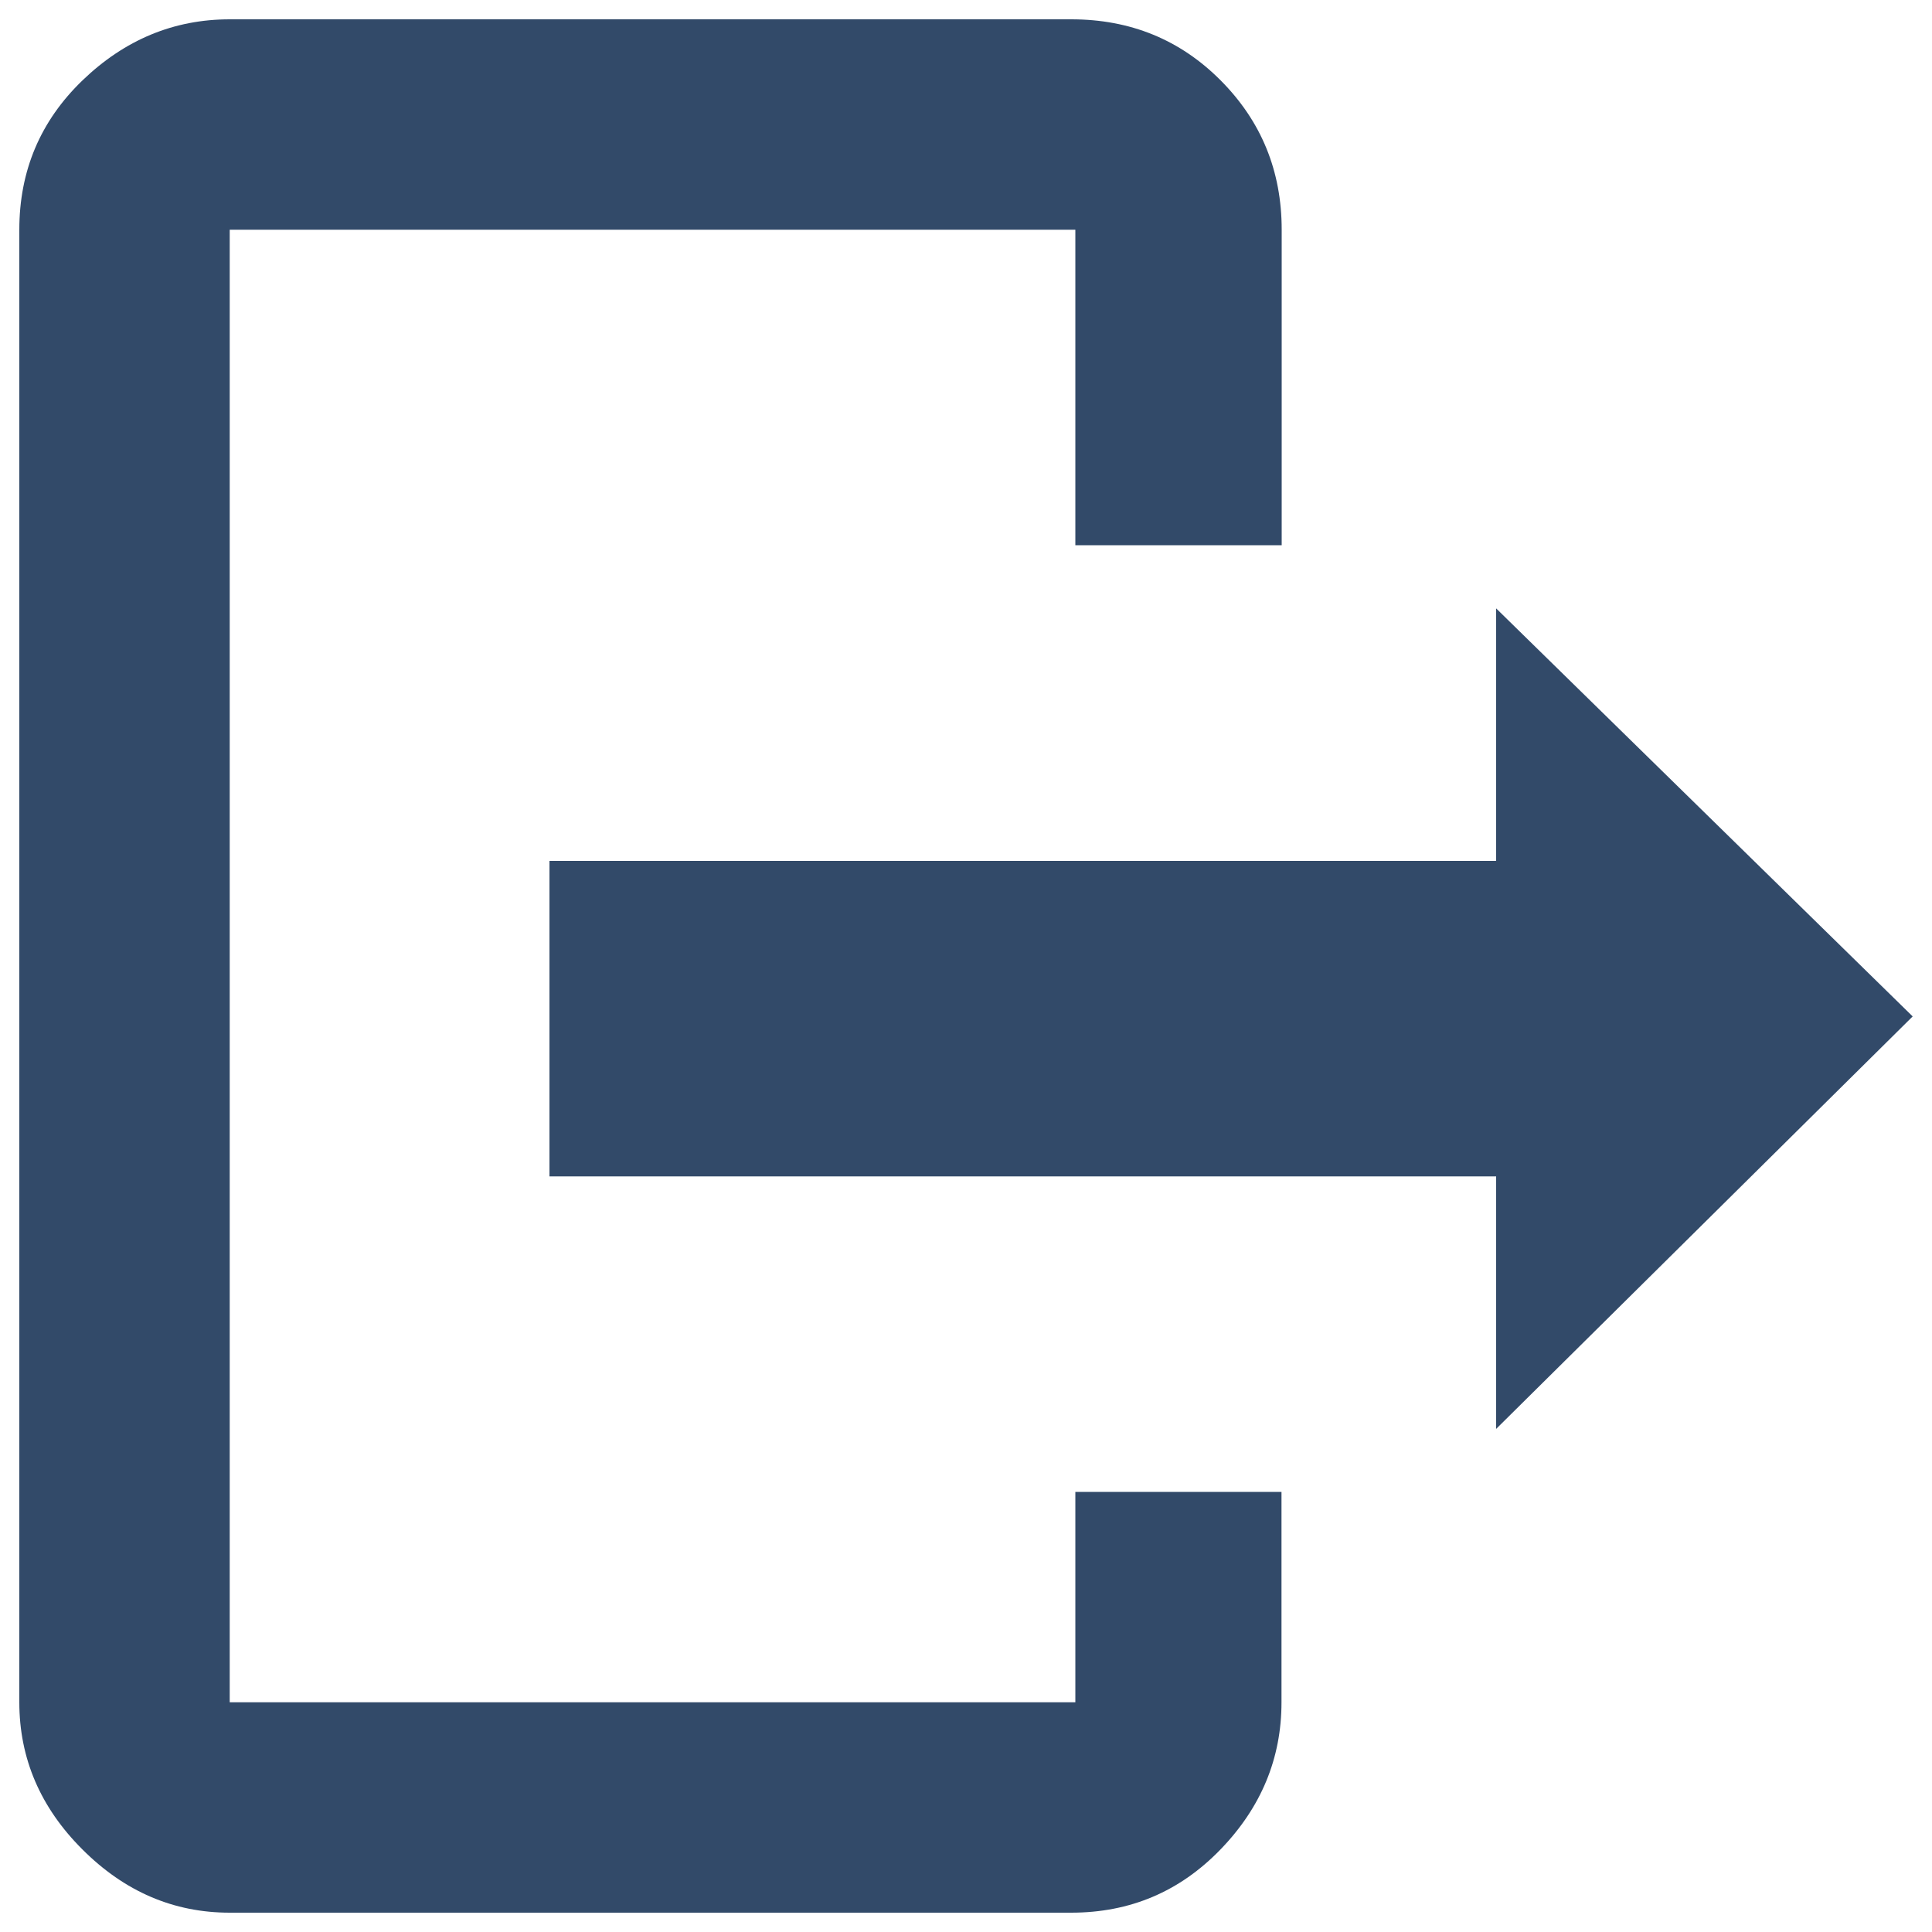
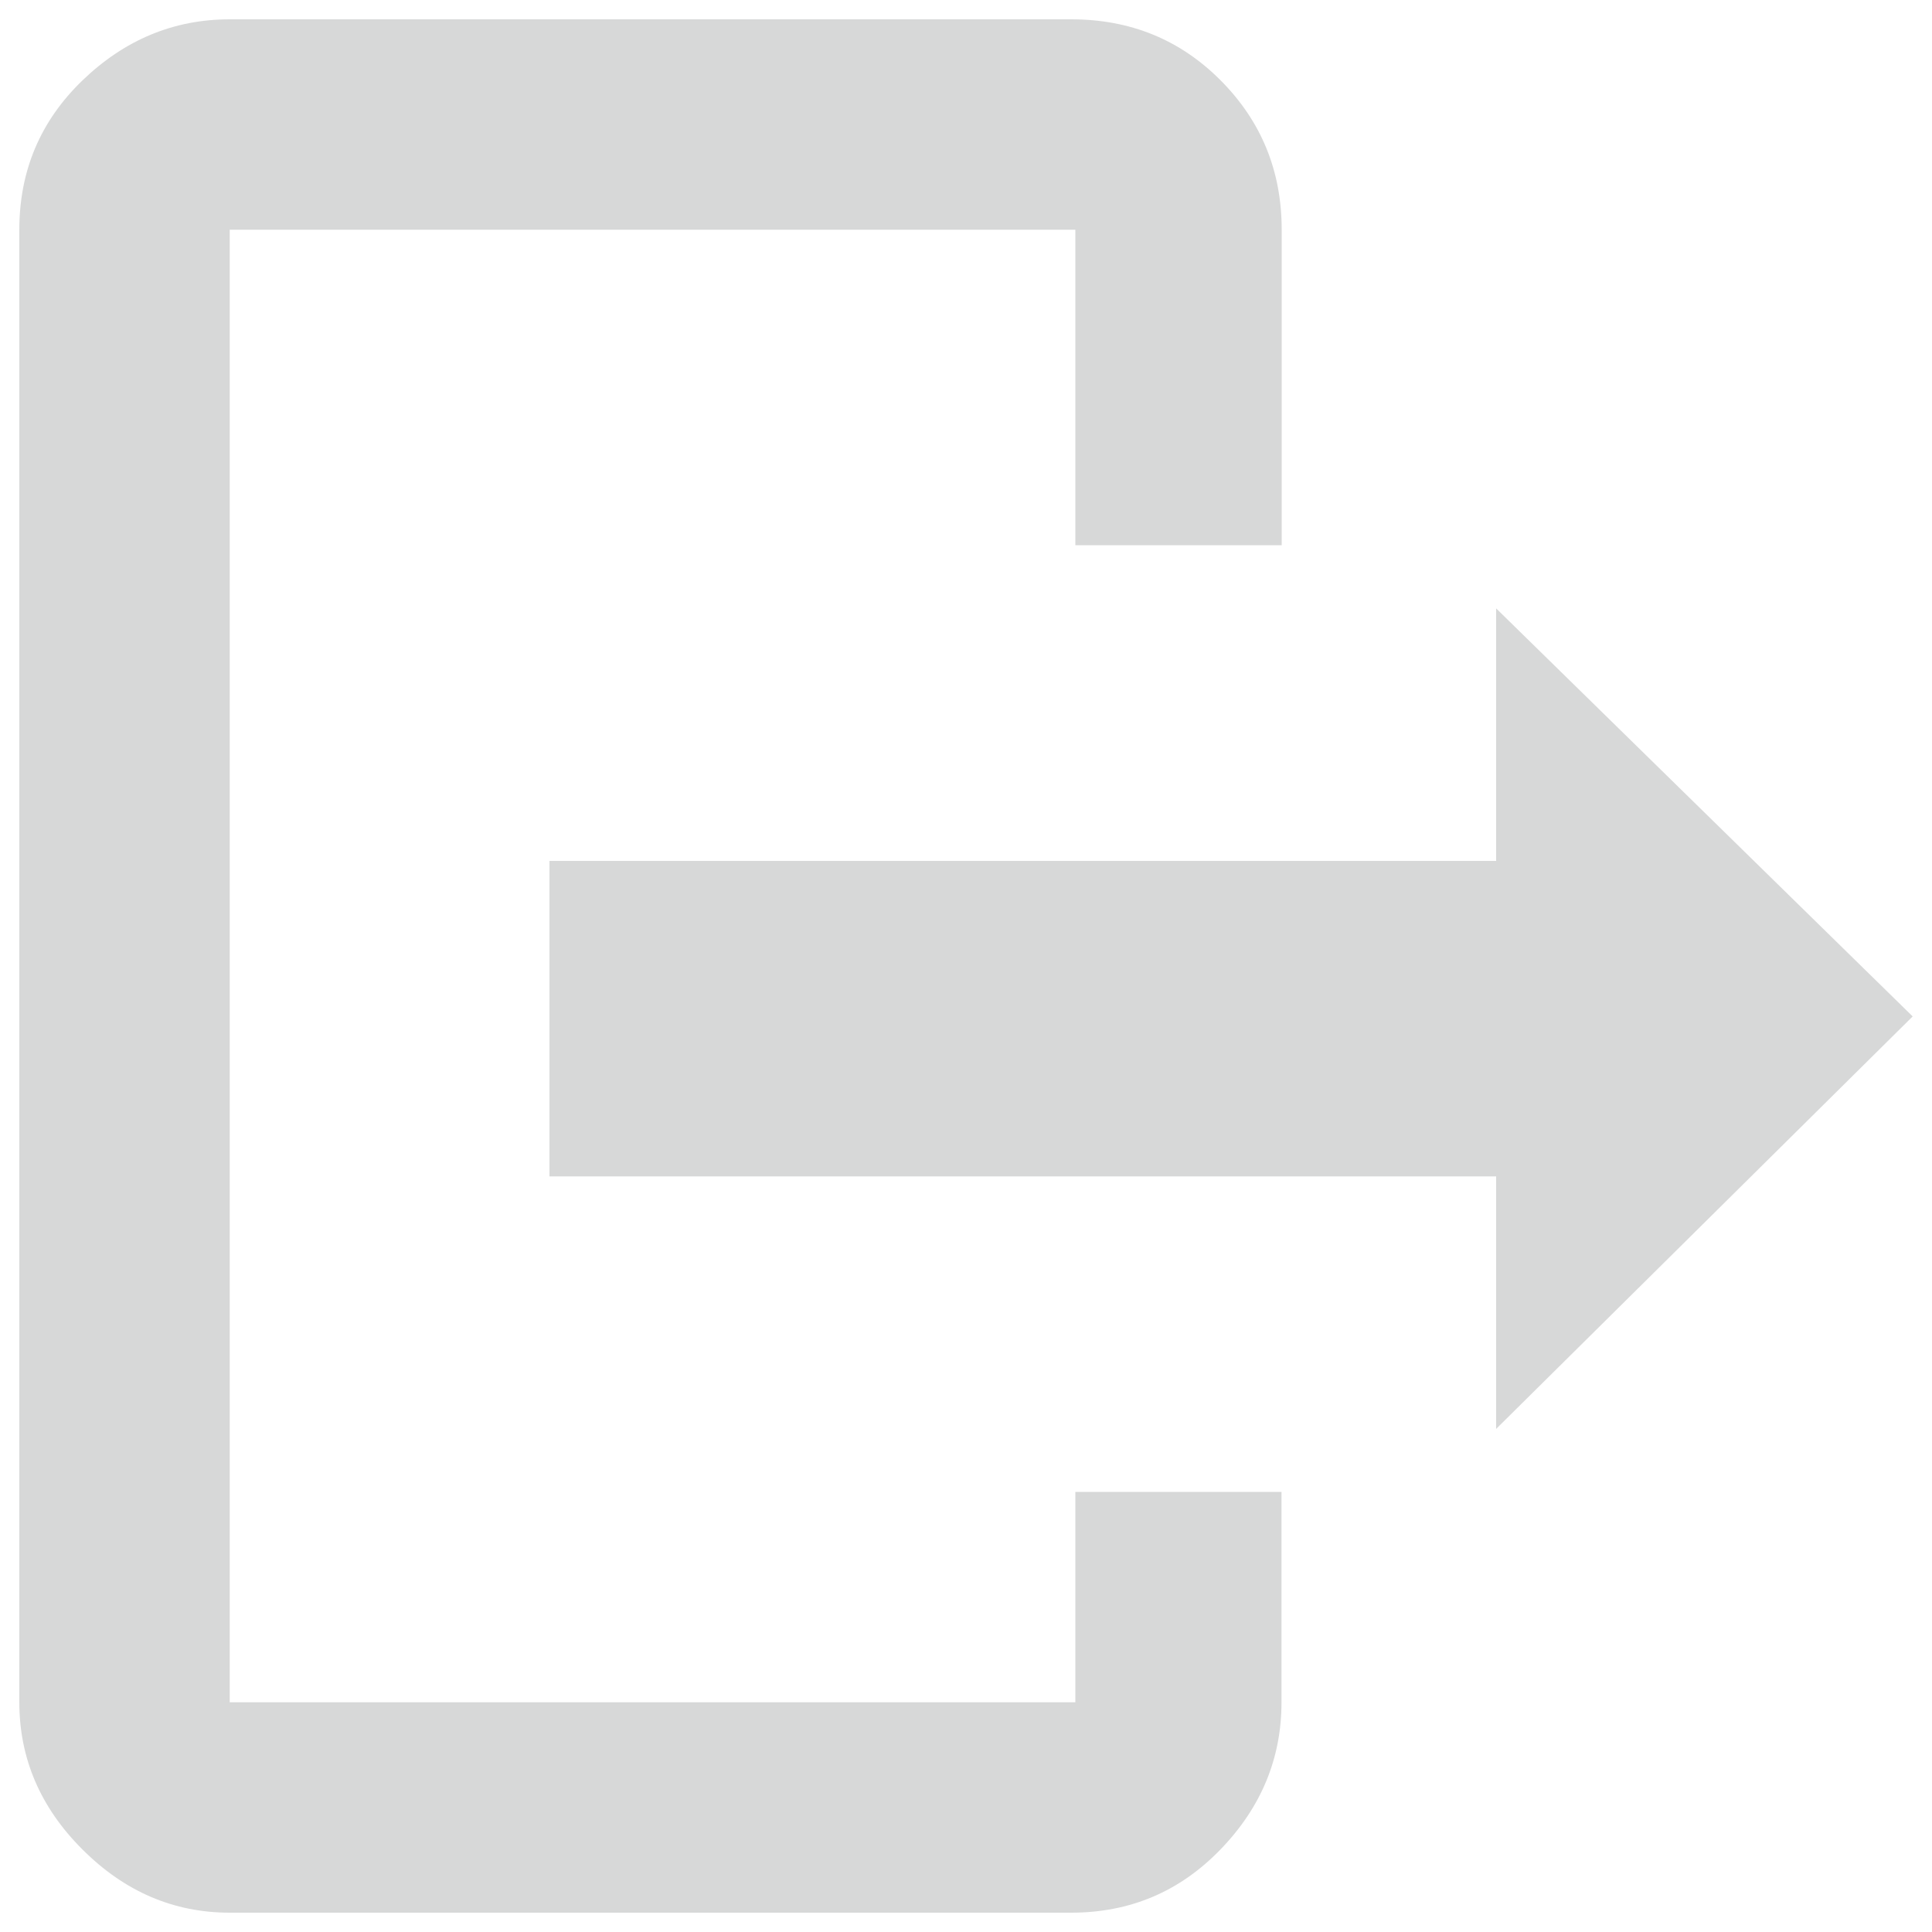
<svg xmlns="http://www.w3.org/2000/svg" version="1.1" x="0px" y="0px" viewBox="0 0 1000 1000" enable-background="new 0 0 1000 1000" xml:space="preserve">
  <g>
-     <path style="fill:#324a69;" d="M556.6,881.1V772.2h106.7v108.9c0,29-10.5,54.4-31.6,76.2c-21.1,21.8-46.8,32.7-77.3,32.7H118.9c-29,0-54.4-10.9-76.2-32.7C20.9,935.6,10,910.1,10,881.1V118.9c0-30.5,10.9-56.3,32.7-77.3S89.9,10,118.9,10h435.6c30.5,0,56.3,10.5,77.3,31.6s31.6,46.8,31.6,77.3v163.3H556.6V118.9H118.9v762.2H556.6L556.6,881.1 M990,526.1L774.4,739.6V608.9h-490V445.6h490V314.9L990,526.1" />
+     <path style="fill:#d7d8d8;" d="M556.6,881.1V772.2h106.7v108.9c0,29-10.5,54.4-31.6,76.2c-21.1,21.8-46.8,32.7-77.3,32.7H118.9c-29,0-54.4-10.9-76.2-32.7C20.9,935.6,10,910.1,10,881.1V118.9c0-30.5,10.9-56.3,32.7-77.3S89.9,10,118.9,10h435.6c30.5,0,56.3,10.5,77.3,31.6s31.6,46.8,31.6,77.3v163.3H556.6V118.9H118.9v762.2H556.6L556.6,881.1 M990,526.1L774.4,739.6V608.9h-490V445.6h490V314.9L990,526.1" />
  </g>
</svg>
